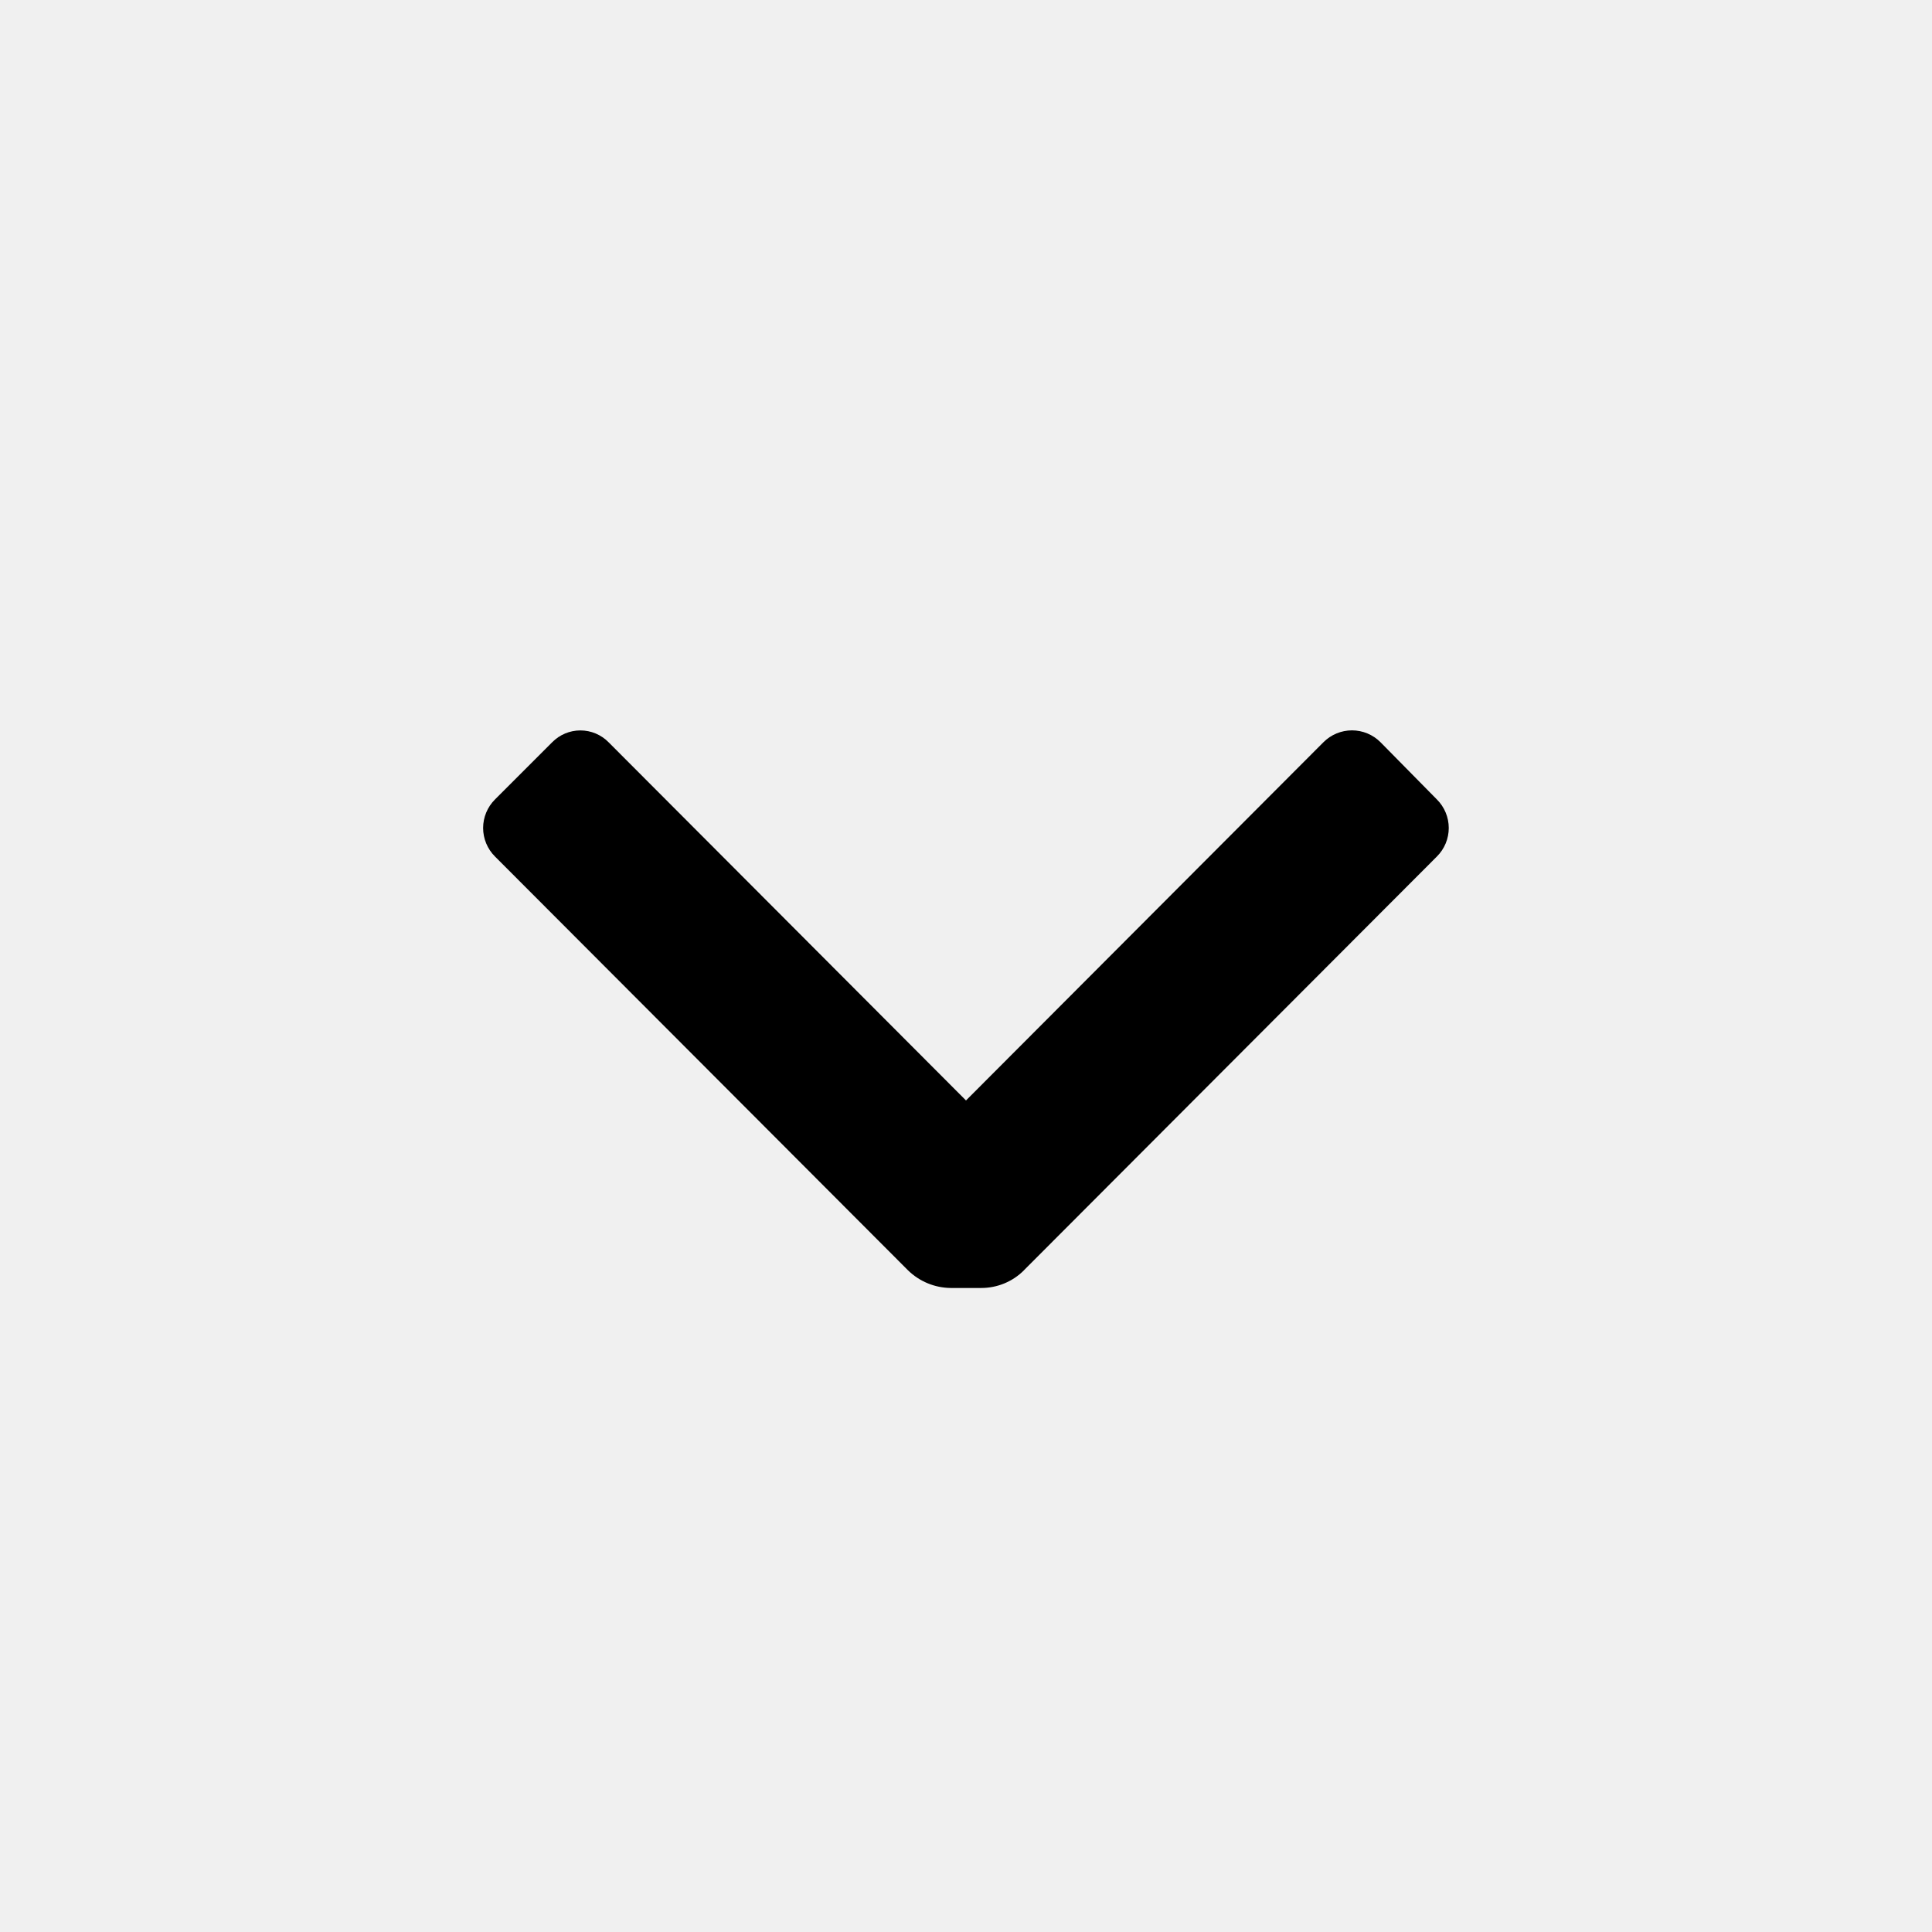
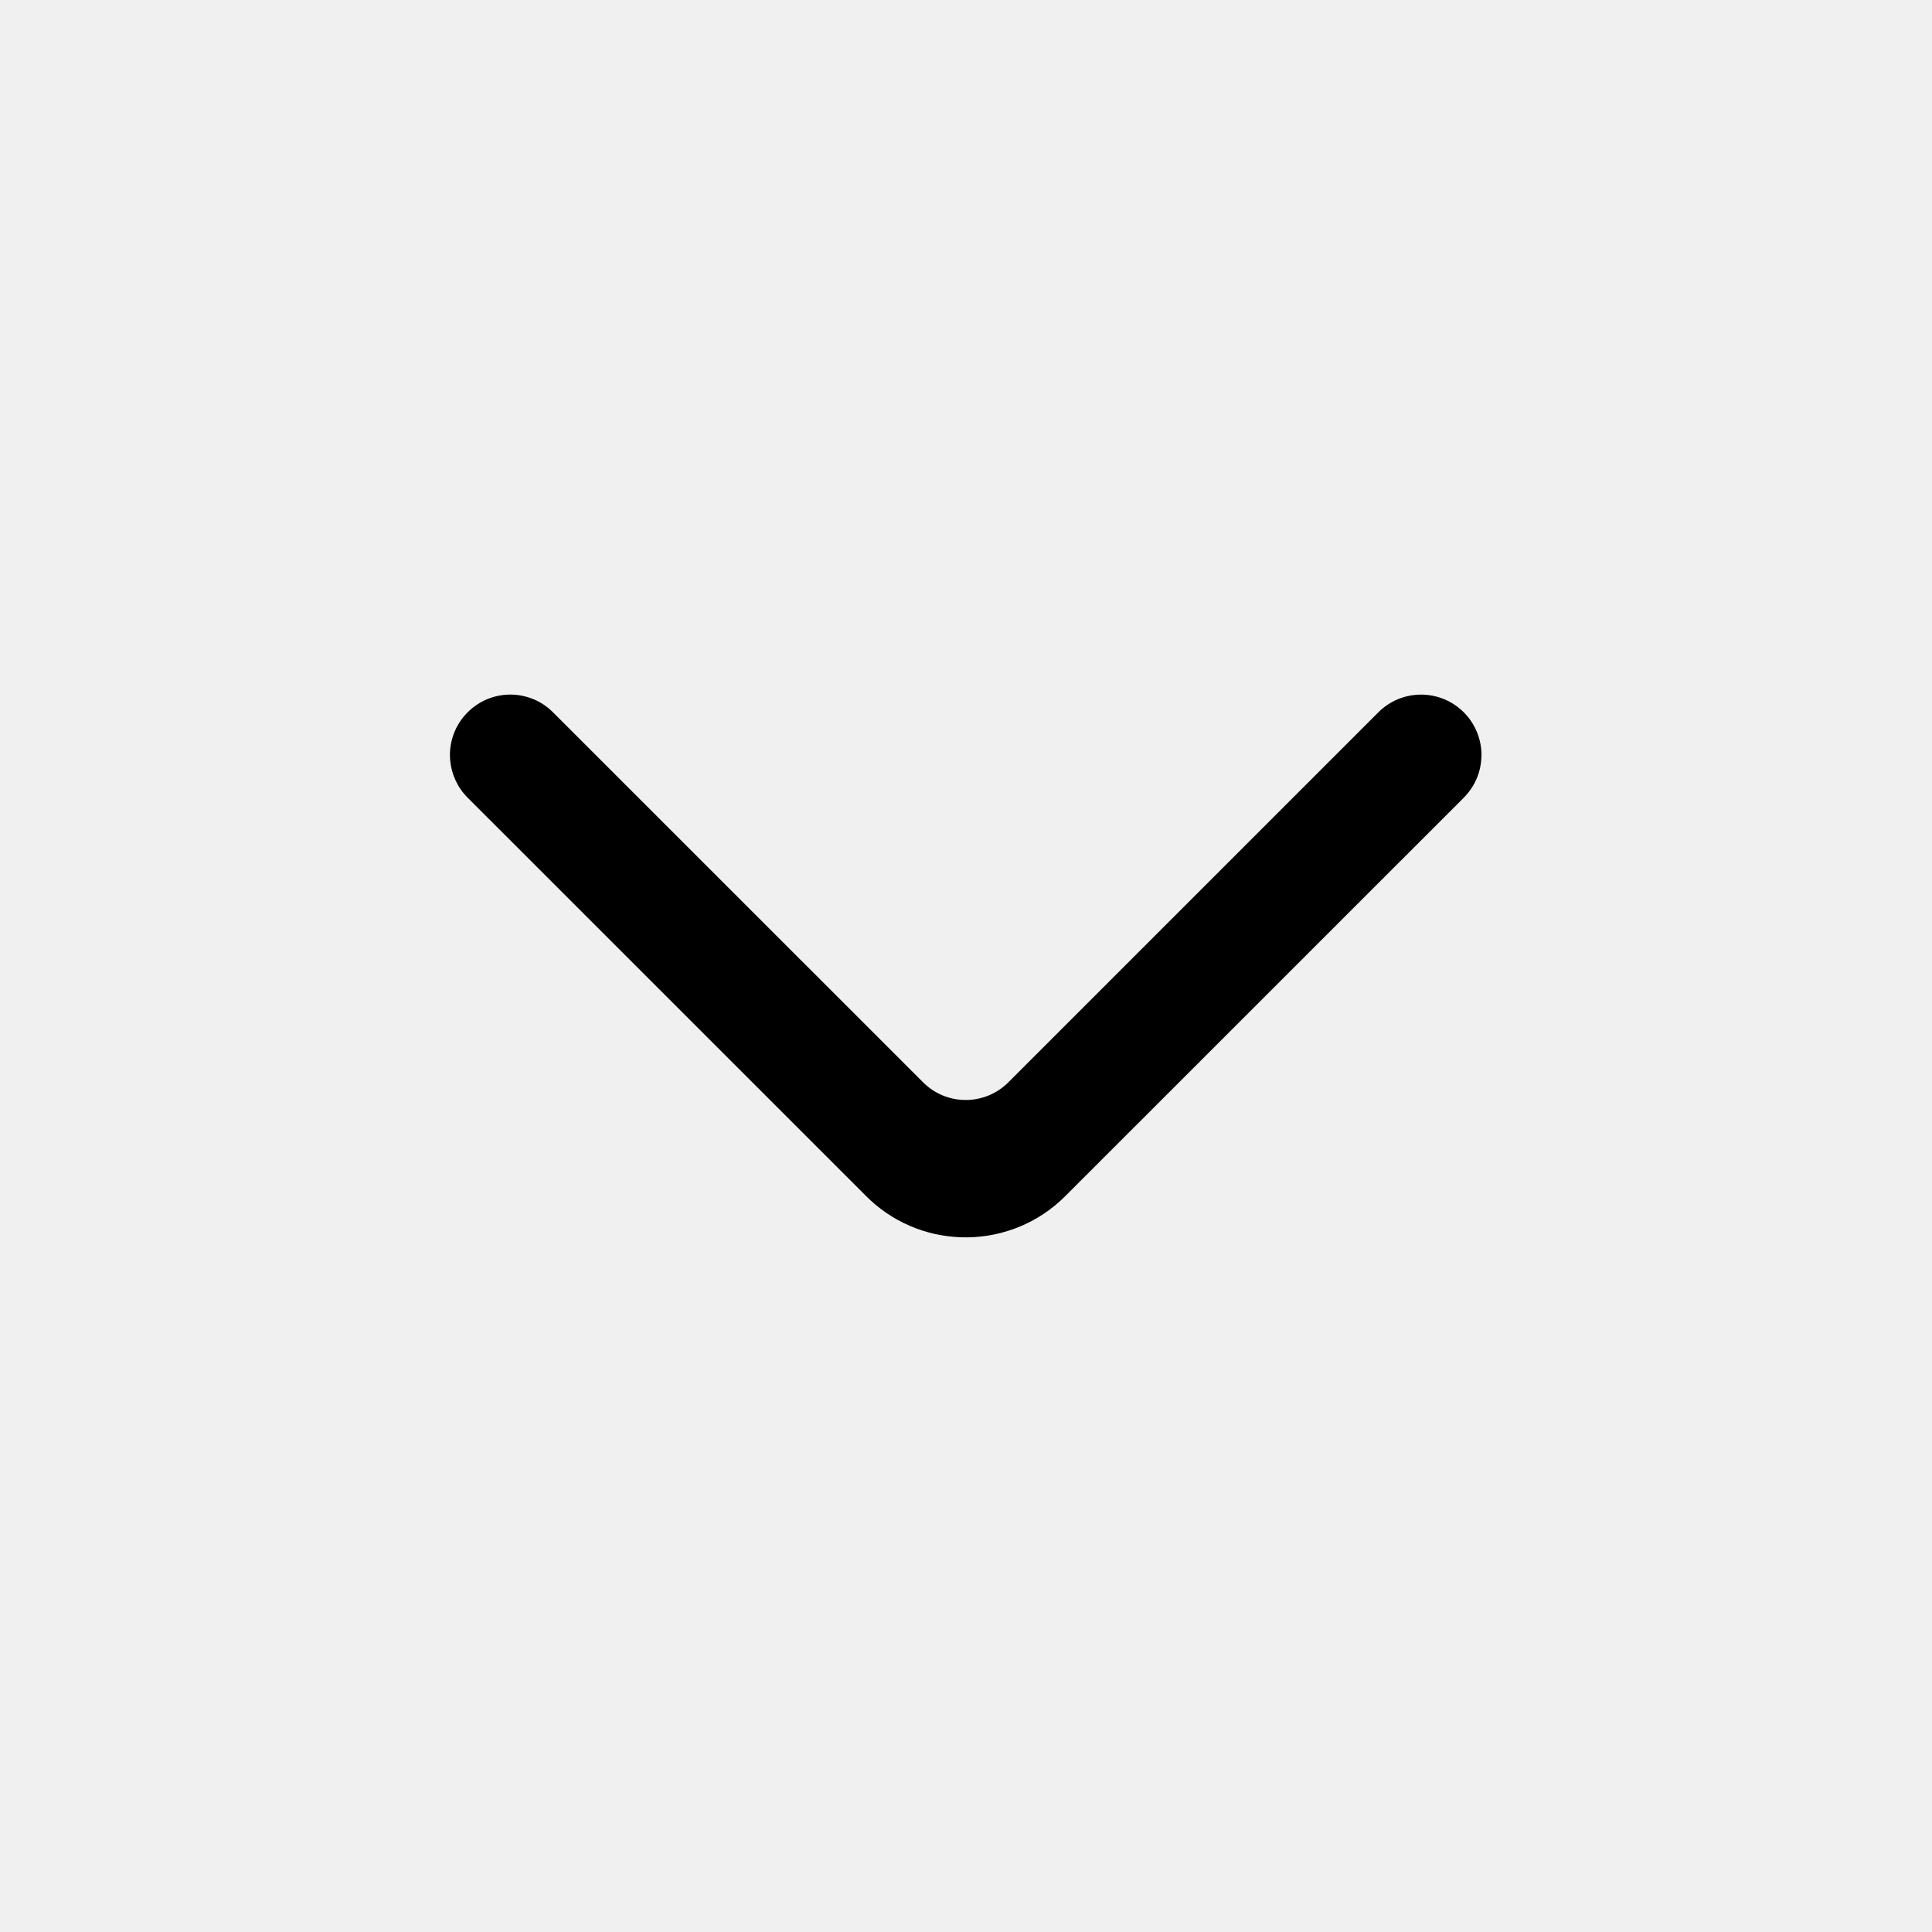
- <svg xmlns="http://www.w3.org/2000/svg" version="1.1" width="32" height="32" viewBox="0 0 32 32">
-   <path fill="currentColor" d="M16.96 21.040c-0.187 0.188-0.442 0.293-0.707 0.293h-0.507c-0.265-0.003-0.518-0.108-0.707-0.293l-6.84-6.853c-0.126-0.125-0.197-0.296-0.197-0.473s0.071-0.348 0.197-0.473l0.947-0.947c0.123-0.125 0.291-0.196 0.467-0.196s0.344 0.071 0.467 0.196l5.92 5.933 5.92-5.933c0.125-0.126 0.296-0.197 0.473-0.197s0.348 0.071 0.473 0.197l0.933 0.947c0.126 0.125 0.197 0.296 0.197 0.473s-0.071 0.348-0.197 0.473l-6.84 6.853z" />
+ <svg xmlns="http://www.w3.org/2000/svg" xmlns:xlink="http://www.w3.org/1999/xlink" width="24px" height="24px" viewBox="0 0 24 24" version="1.1">
+   <defs>
+     <path d="M9.873,5.783 L9.906,5.813 L14.855,10.763 C15.524,11.432 15.538,12.508 14.897,13.194 L14.855,13.237 L9.906,18.187 C9.777,18.316 9.613,18.388 9.444,18.404 L9.398,18.407 L9.352,18.407 C9.168,18.401 8.985,18.328 8.845,18.187 C8.562,17.905 8.552,17.453 8.815,17.159 L8.845,17.127 L13.441,12.53 C13.724,12.248 13.734,11.796 13.471,11.502 L13.441,11.47 L8.845,6.874 C8.552,6.581 8.552,6.106 8.845,5.813 C8.986,5.672 9.17,5.599 9.355,5.593 L9.401,5.594 C9.571,5.599 9.738,5.662 9.873,5.783 Z" id="path-1" />
+   </defs>
+   <g id="chevron-down" stroke="none" stroke-width="1" fill="none" fill-rule="evenodd">
+     <mask id="mask-2" fill="white">
+       <use xlink:href="#path-1" />
+     </mask>
+     <use id="path1" fill="#000000" transform="translate(11.99654, 12) scale(-1, -1) rotate(-90) translate(-11.99654, -12) " xlink:href="#path-1" />
+   </g>
</svg>
